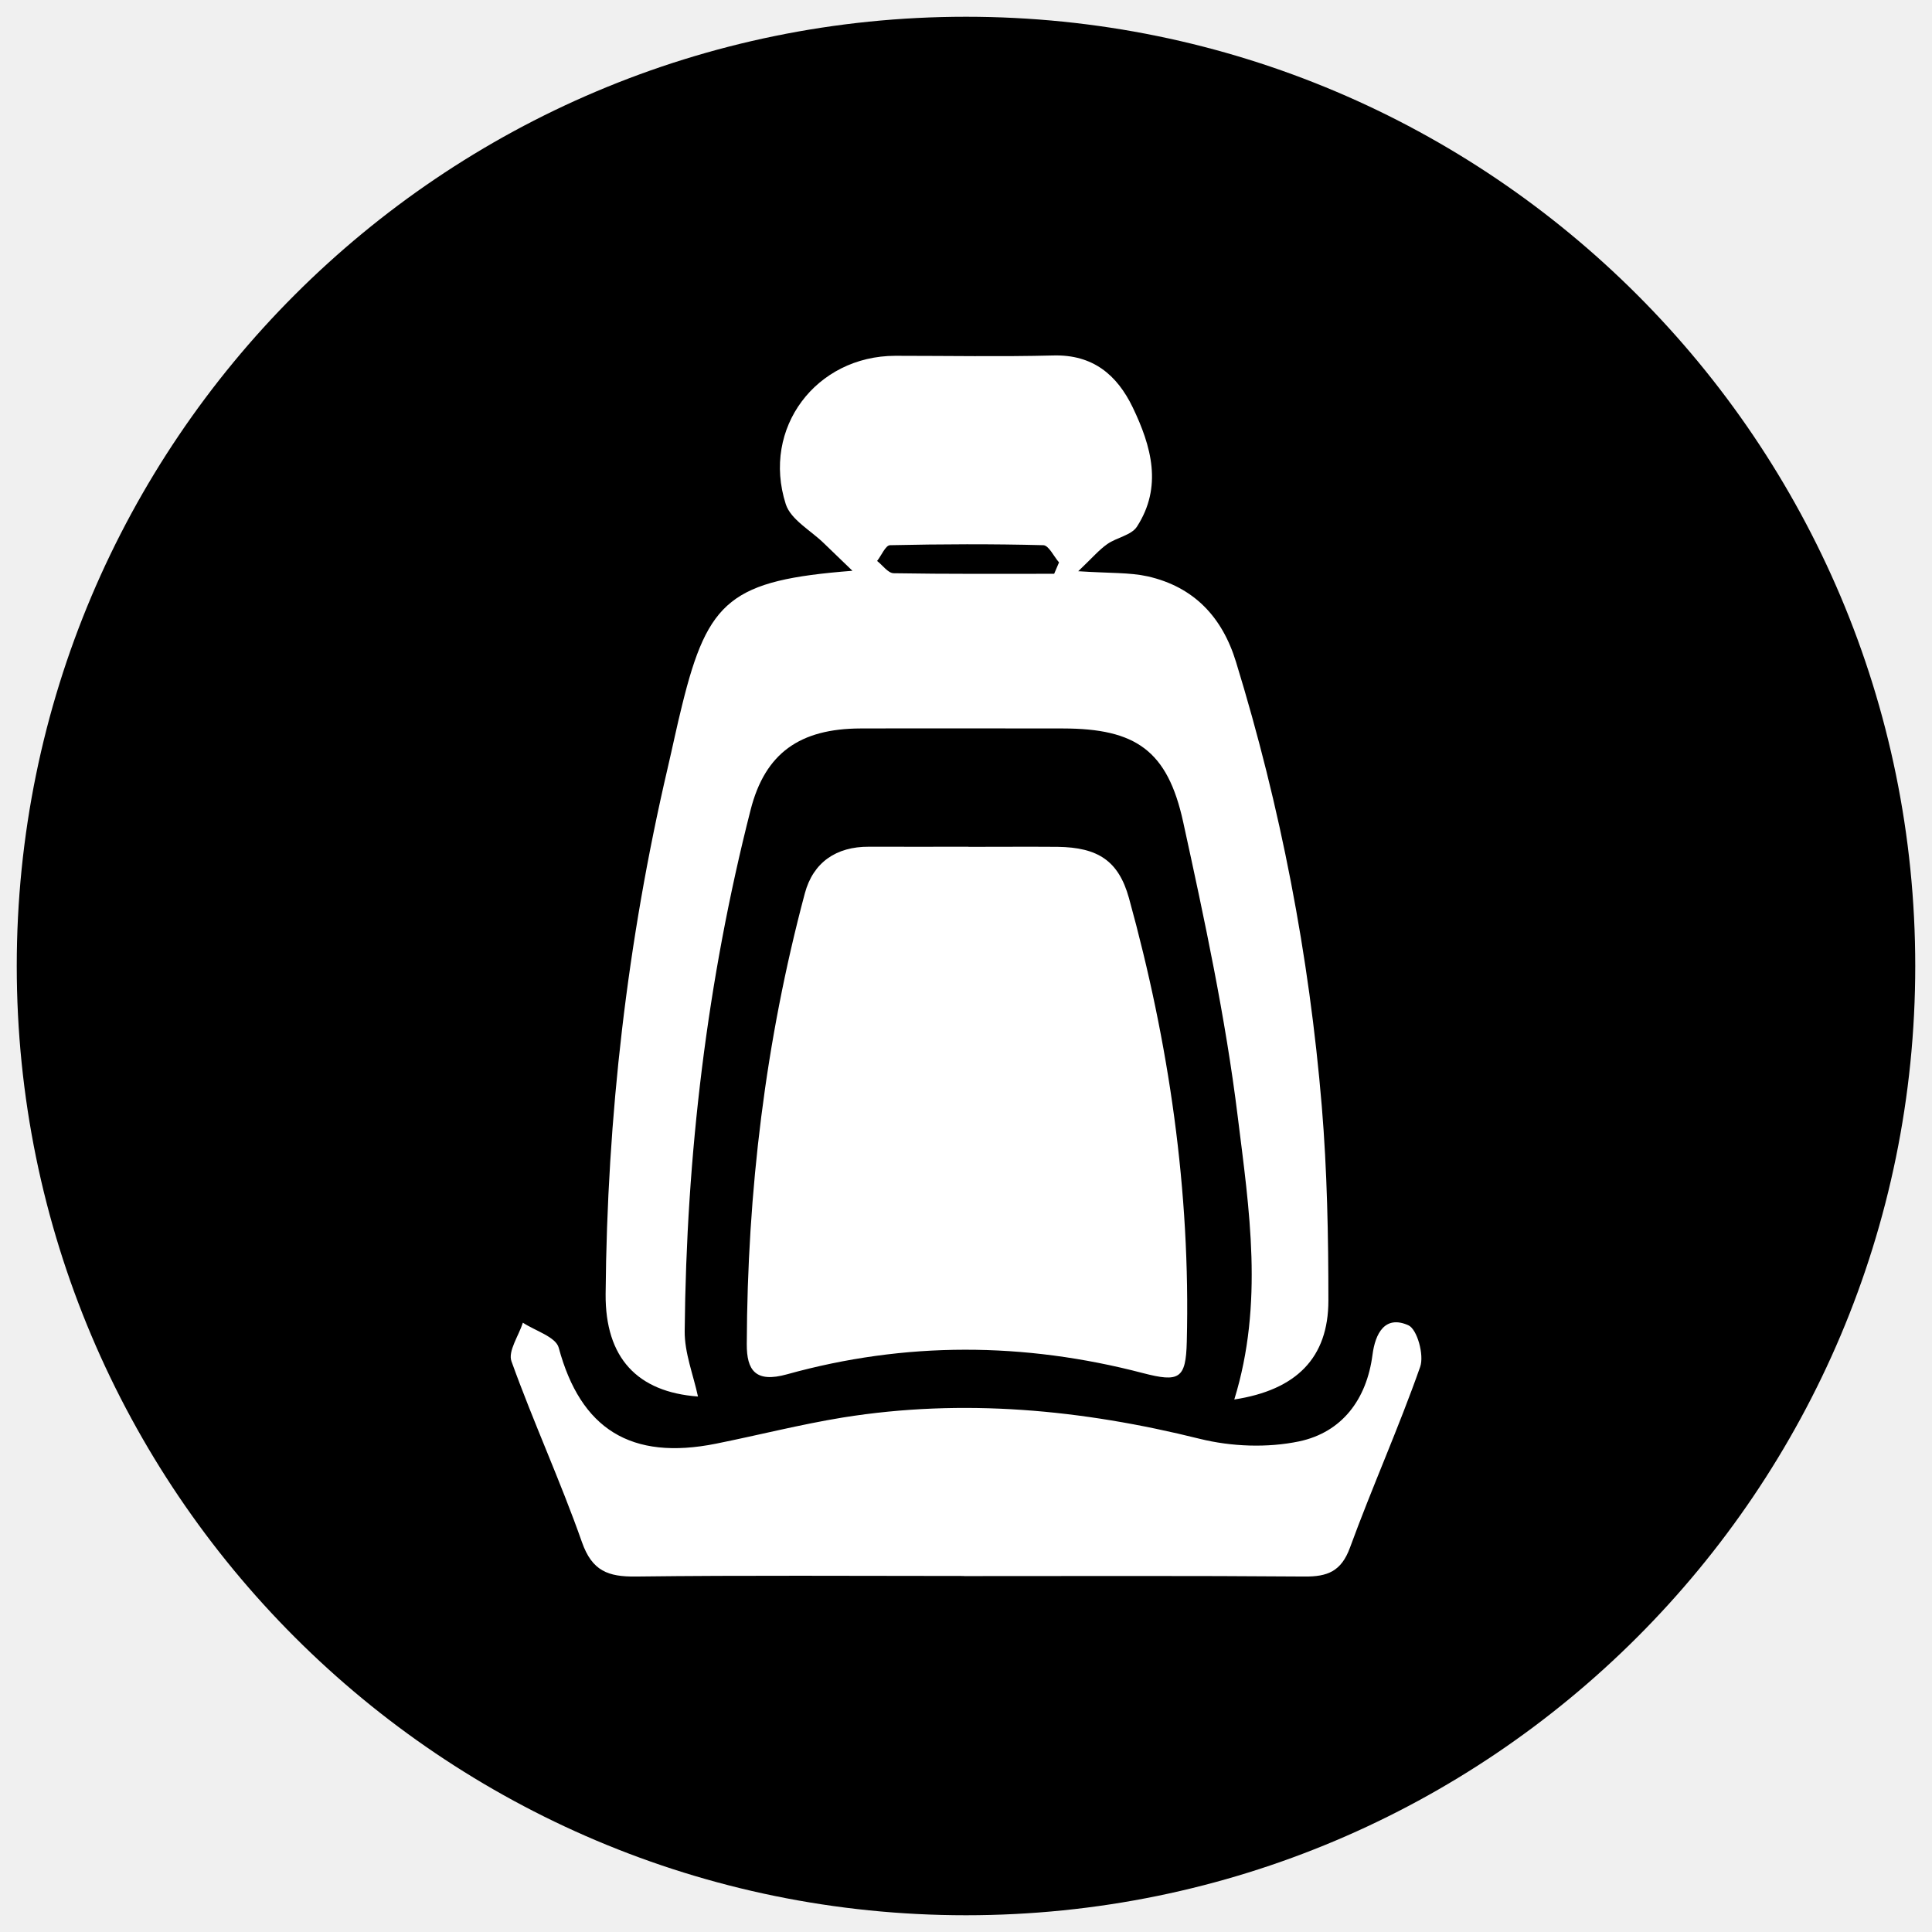
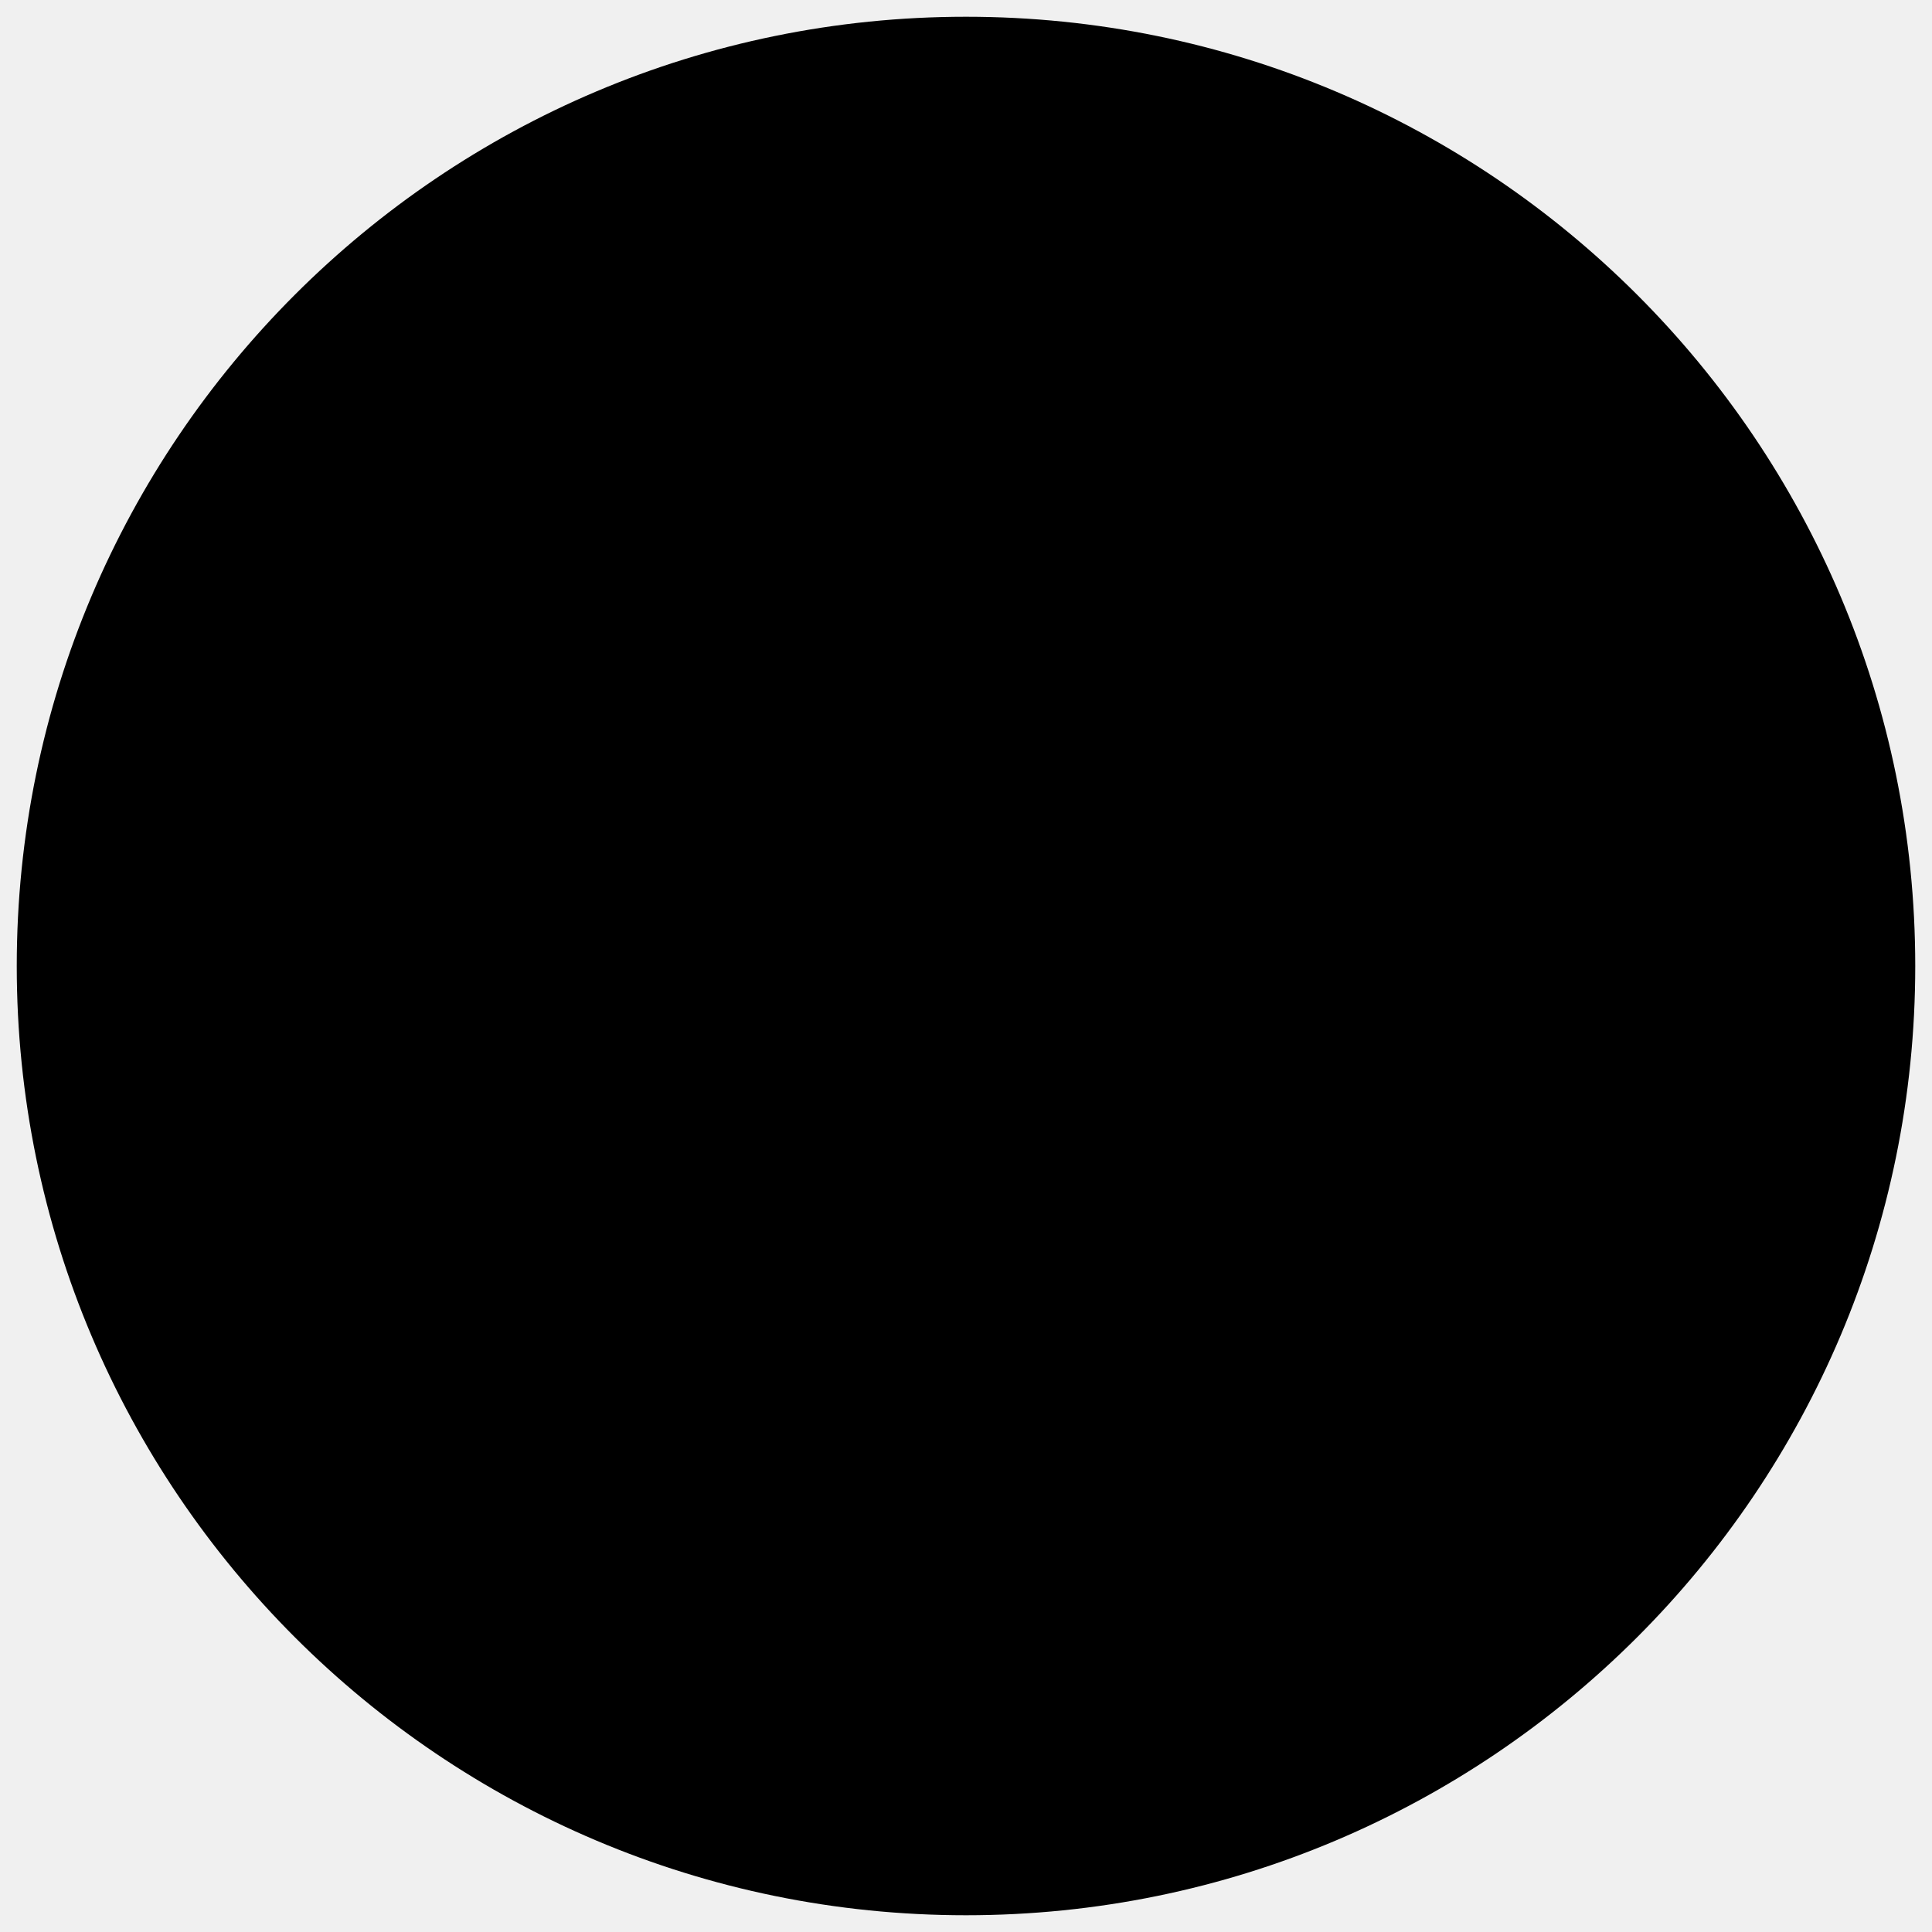
<svg xmlns="http://www.w3.org/2000/svg" id="uuid-43c583bd-d122-422f-87d8-1d9ba5d151dd" viewBox="0 0 173 173">
-   <defs>
-     <style>.uuid-67ffb472-8fb8-4974-9c17-b6fc6de35007{fill:#fff;}</style>
-   </defs>
  <path d="M86.5,1.5C39.56,1.5,1.5,39.56,1.5,86.5s38.06,85,85,85,85-38.06,85-85S133.44,1.5,86.5,1.5Z" />
  <g>
    <path class="uuid-67ffb472-8fb8-4974-9c17-b6fc6de35007" d="M86.72,75.83c2.66,0,5.33-.02,7.99,0,3.6,.05,5.45,1.24,6.38,4.58,3.59,13,5.52,26.23,5.18,39.74-.08,3.32-.67,3.65-3.94,2.8-10.63-2.78-21.28-2.83-31.85,.11-2.83,.79-3.62-.35-3.61-2.7,.05-13.67,1.67-27.15,5.2-40.37,.74-2.76,2.8-4.19,5.74-4.17,2.97,.01,5.94,0,8.91,0Z" />
    <path class="uuid-67ffb472-8fb8-4974-9c17-b6fc6de35007" d="M110.52,125.33c2.66-8.61,1.34-17.06,.31-25.36-1.09-8.85-2.97-17.62-4.88-26.35-1.4-6.43-4.26-8.38-10.76-8.39-6.05,0-12.1-.02-18.15,0-5.39,.02-8.53,2.18-9.83,7.3-3.9,15.3-5.75,30.88-5.9,46.66-.02,1.95,.77,3.91,1.19,5.86-5.43-.4-8.31-3.46-8.27-9.17,.13-15.89,1.94-31.6,5.55-47.08,.44-1.88,.83-3.78,1.3-5.66,2.32-9.43,4.39-11.18,15.25-12.03-1.2-1.16-1.87-1.8-2.54-2.45-1.18-1.16-2.98-2.12-3.43-3.52-2.18-6.81,2.72-13.27,9.81-13.28,4.72,0,9.44,.09,14.16-.03,3.53-.09,5.69,1.73,7.1,4.65,1.67,3.48,2.69,7.11,.37,10.69-.5,.76-1.81,.96-2.65,1.55-.73,.51-1.32,1.21-2.6,2.43,2.88,.19,4.6,.1,6.22,.46,4.14,.94,6.68,3.64,7.91,7.67,3.99,12.99,6.55,26.26,7.68,39.79,.48,5.77,.59,11.59,.59,17.39,0,5.12-2.86,8.01-8.45,8.86Zm-16.13-73.94l.44-1.03c-.47-.54-.92-1.52-1.4-1.54-4.57-.12-9.15-.1-13.73,0-.4,0-.77,.92-1.16,1.41,.49,.38,.98,1.09,1.48,1.1,4.79,.08,9.58,.05,14.37,.05Z" />
    <path class="uuid-67ffb472-8fb8-4974-9c17-b6fc6de35007" d="M86.32,141.12c-9.79,0-19.59-.07-29.38,.05-2.48,.03-3.92-.49-4.83-3.08-1.92-5.46-4.35-10.74-6.31-16.19-.33-.91,.65-2.29,1.02-3.46,1.11,.73,2.95,1.27,3.21,2.24,1.96,7.27,6.45,10.13,14.1,8.59,3.78-.76,7.54-1.72,11.34-2.34,10.78-1.73,21.4-.72,31.97,1.91,2.83,.7,6.05,.82,8.88,.23,3.84-.81,6.06-3.75,6.58-7.76,.25-1.92,1.12-3.57,3.21-2.64,.79,.35,1.43,2.67,1.06,3.72-1.92,5.46-4.3,10.76-6.29,16.2-.78,2.12-2.01,2.6-4.08,2.58-10.16-.08-20.31-.04-30.47-.04Z" />
  </g>
</svg>
